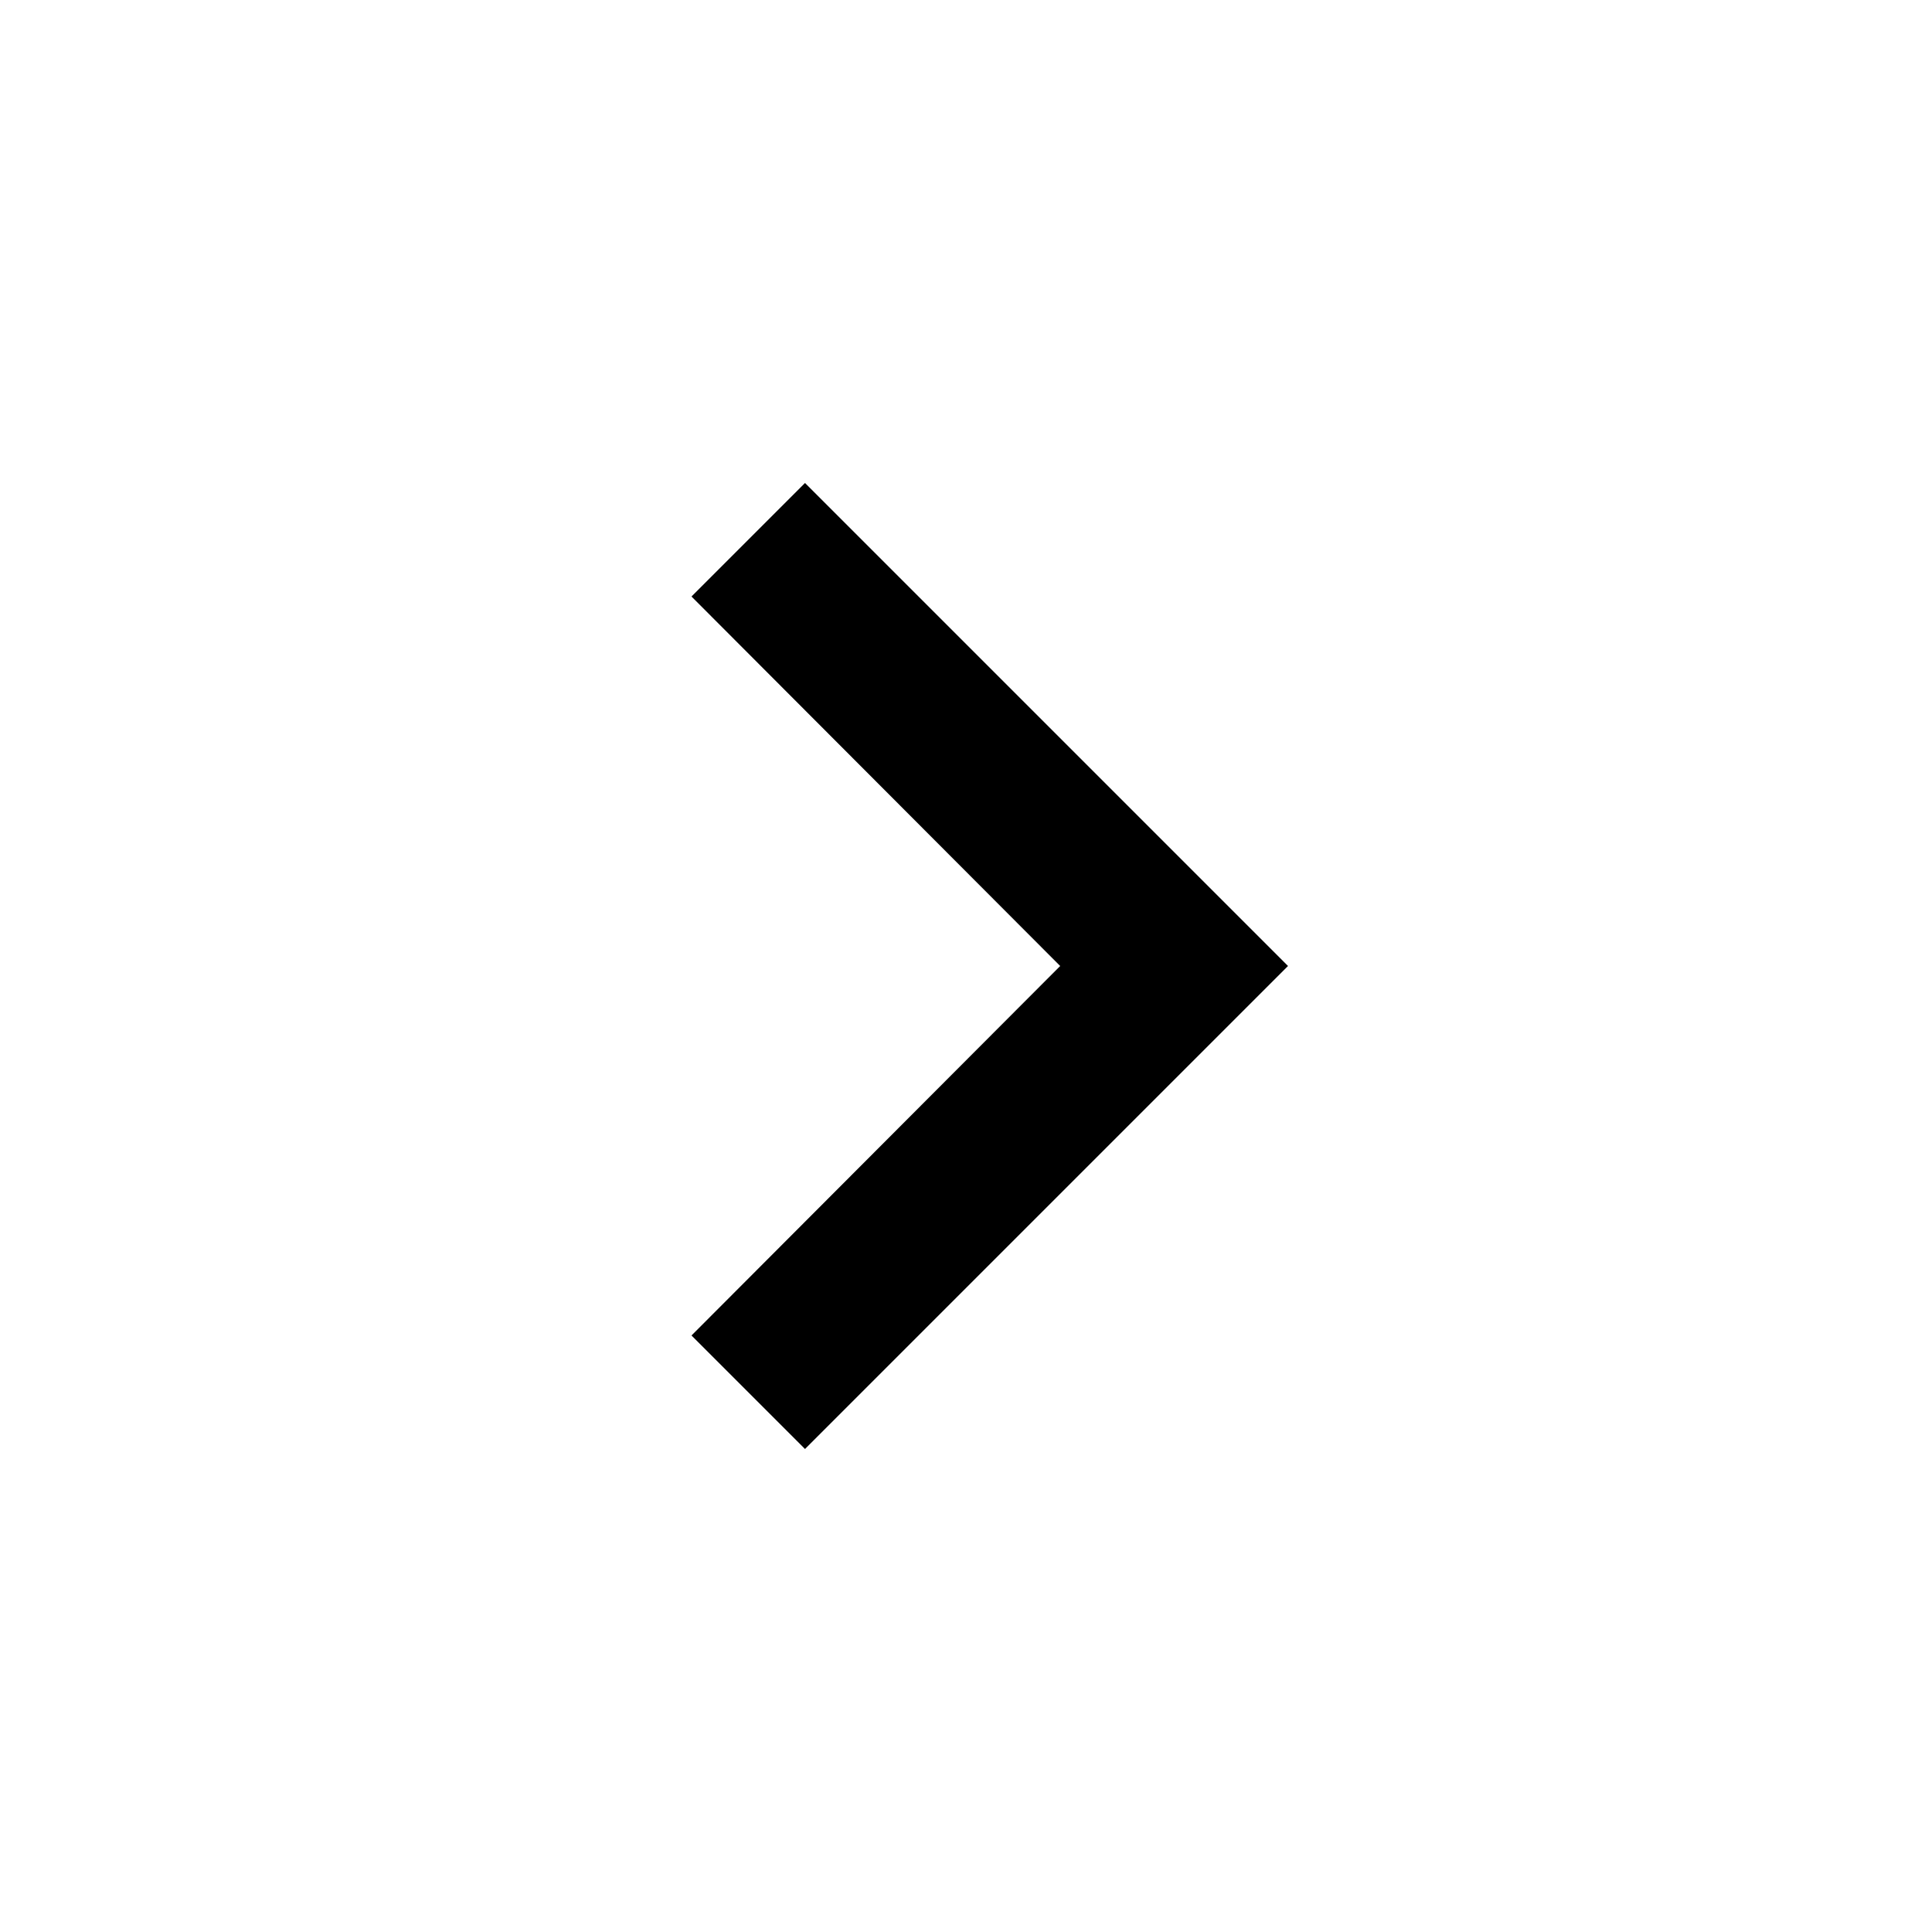
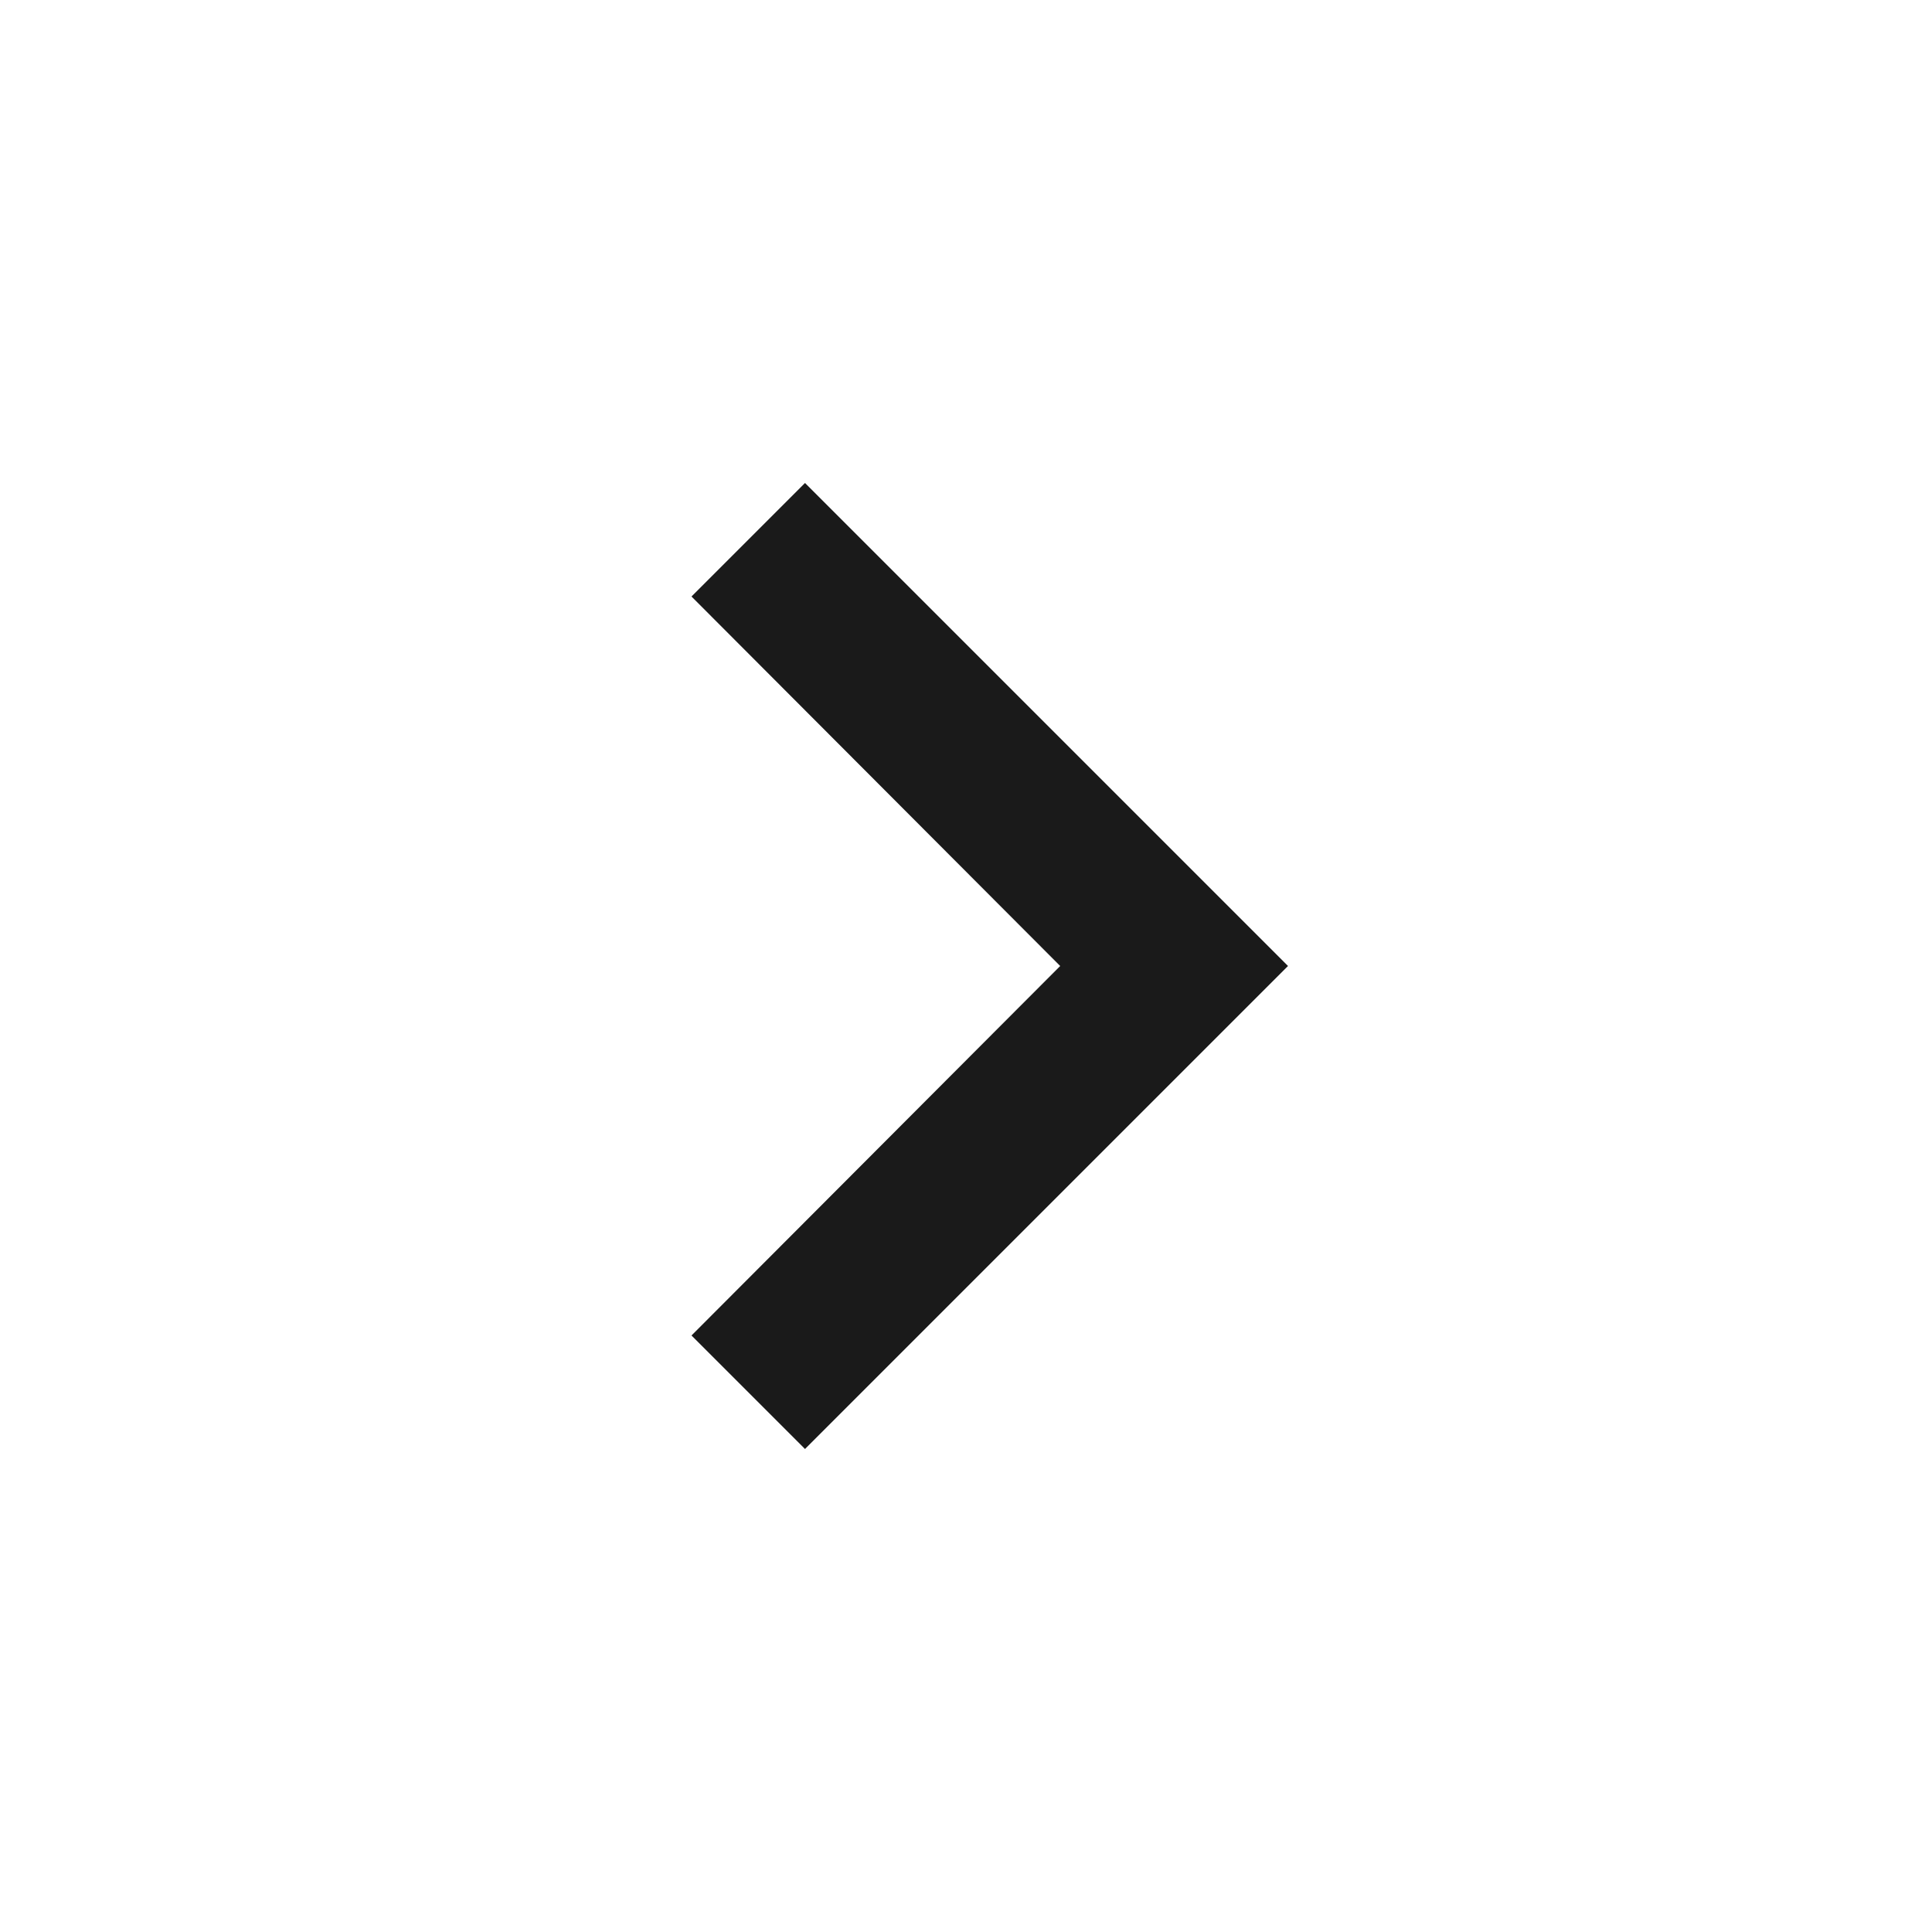
- <svg xmlns="http://www.w3.org/2000/svg" fill="#000000" height="24" viewBox="0 0 24 24" width="24">
+ <svg xmlns="http://www.w3.org/2000/svg" fill="#1a1a1a" height="24" viewBox="0 0 24 24" width="24">
  <path d="M10 6L8.59 7.41 13.17 12l-4.58 4.59L10 18l6-6z" />
  <path d="M0 0h24v24H0z" fill="none" />
</svg>
